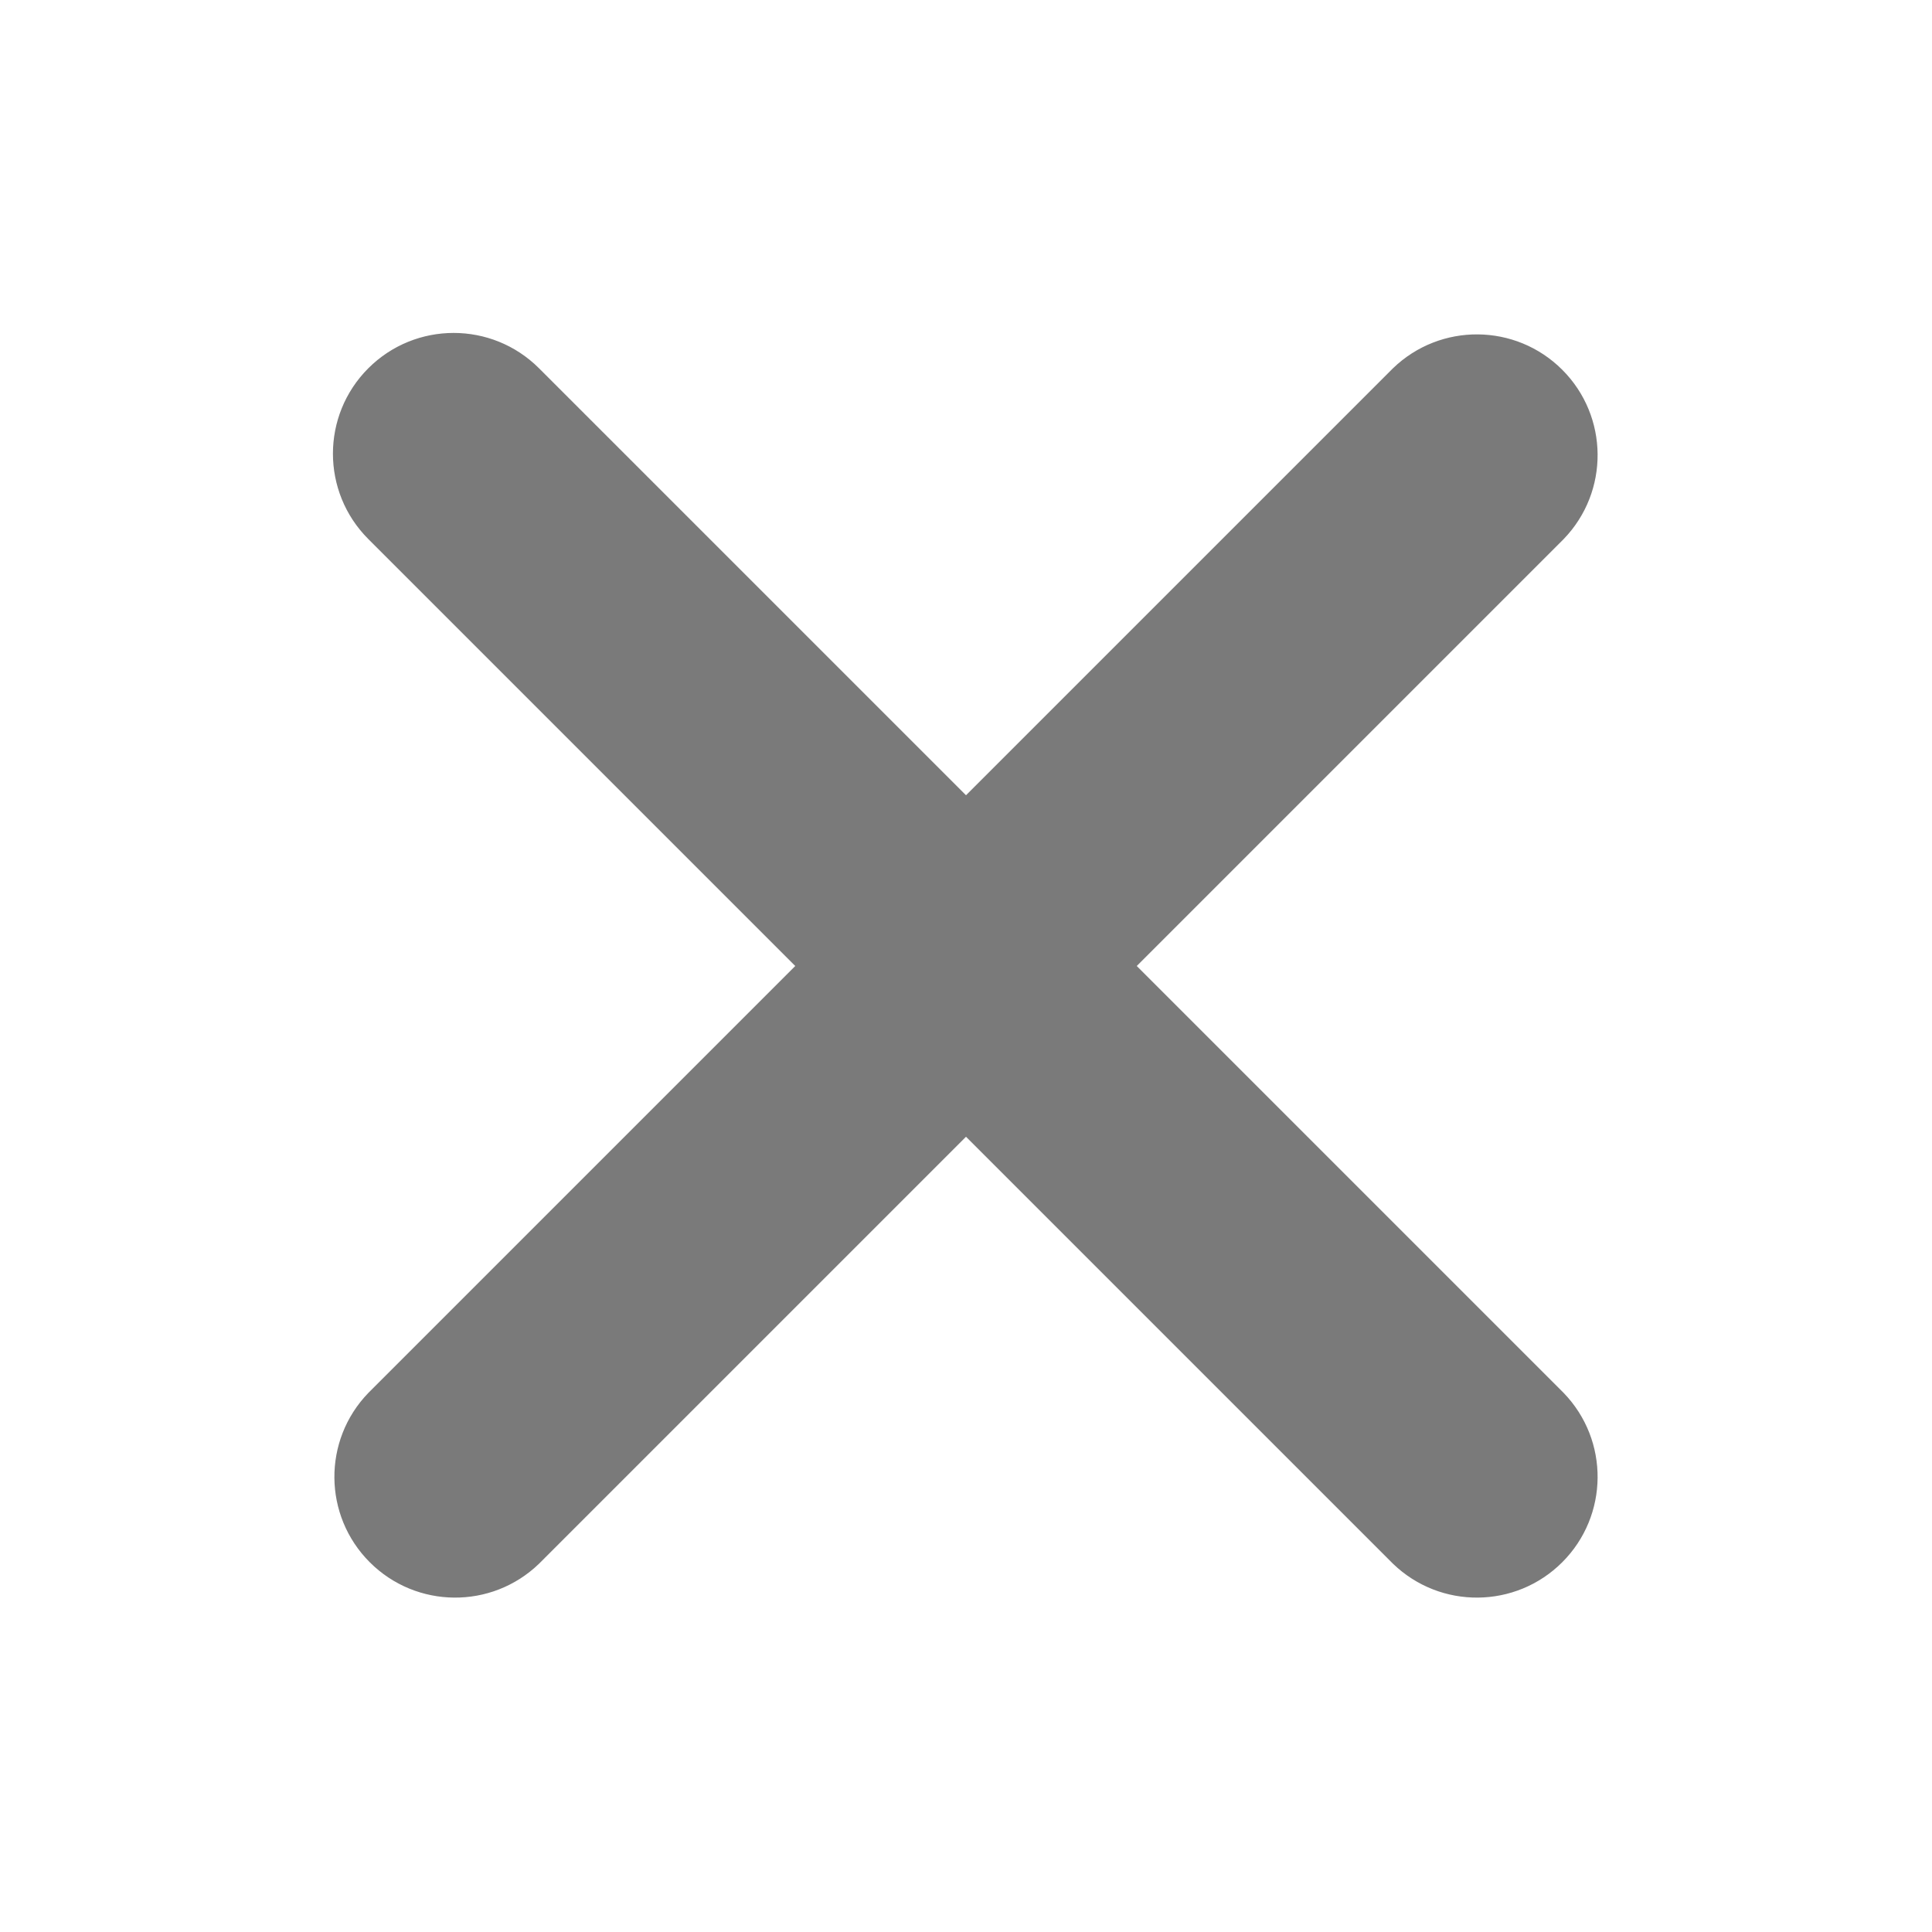
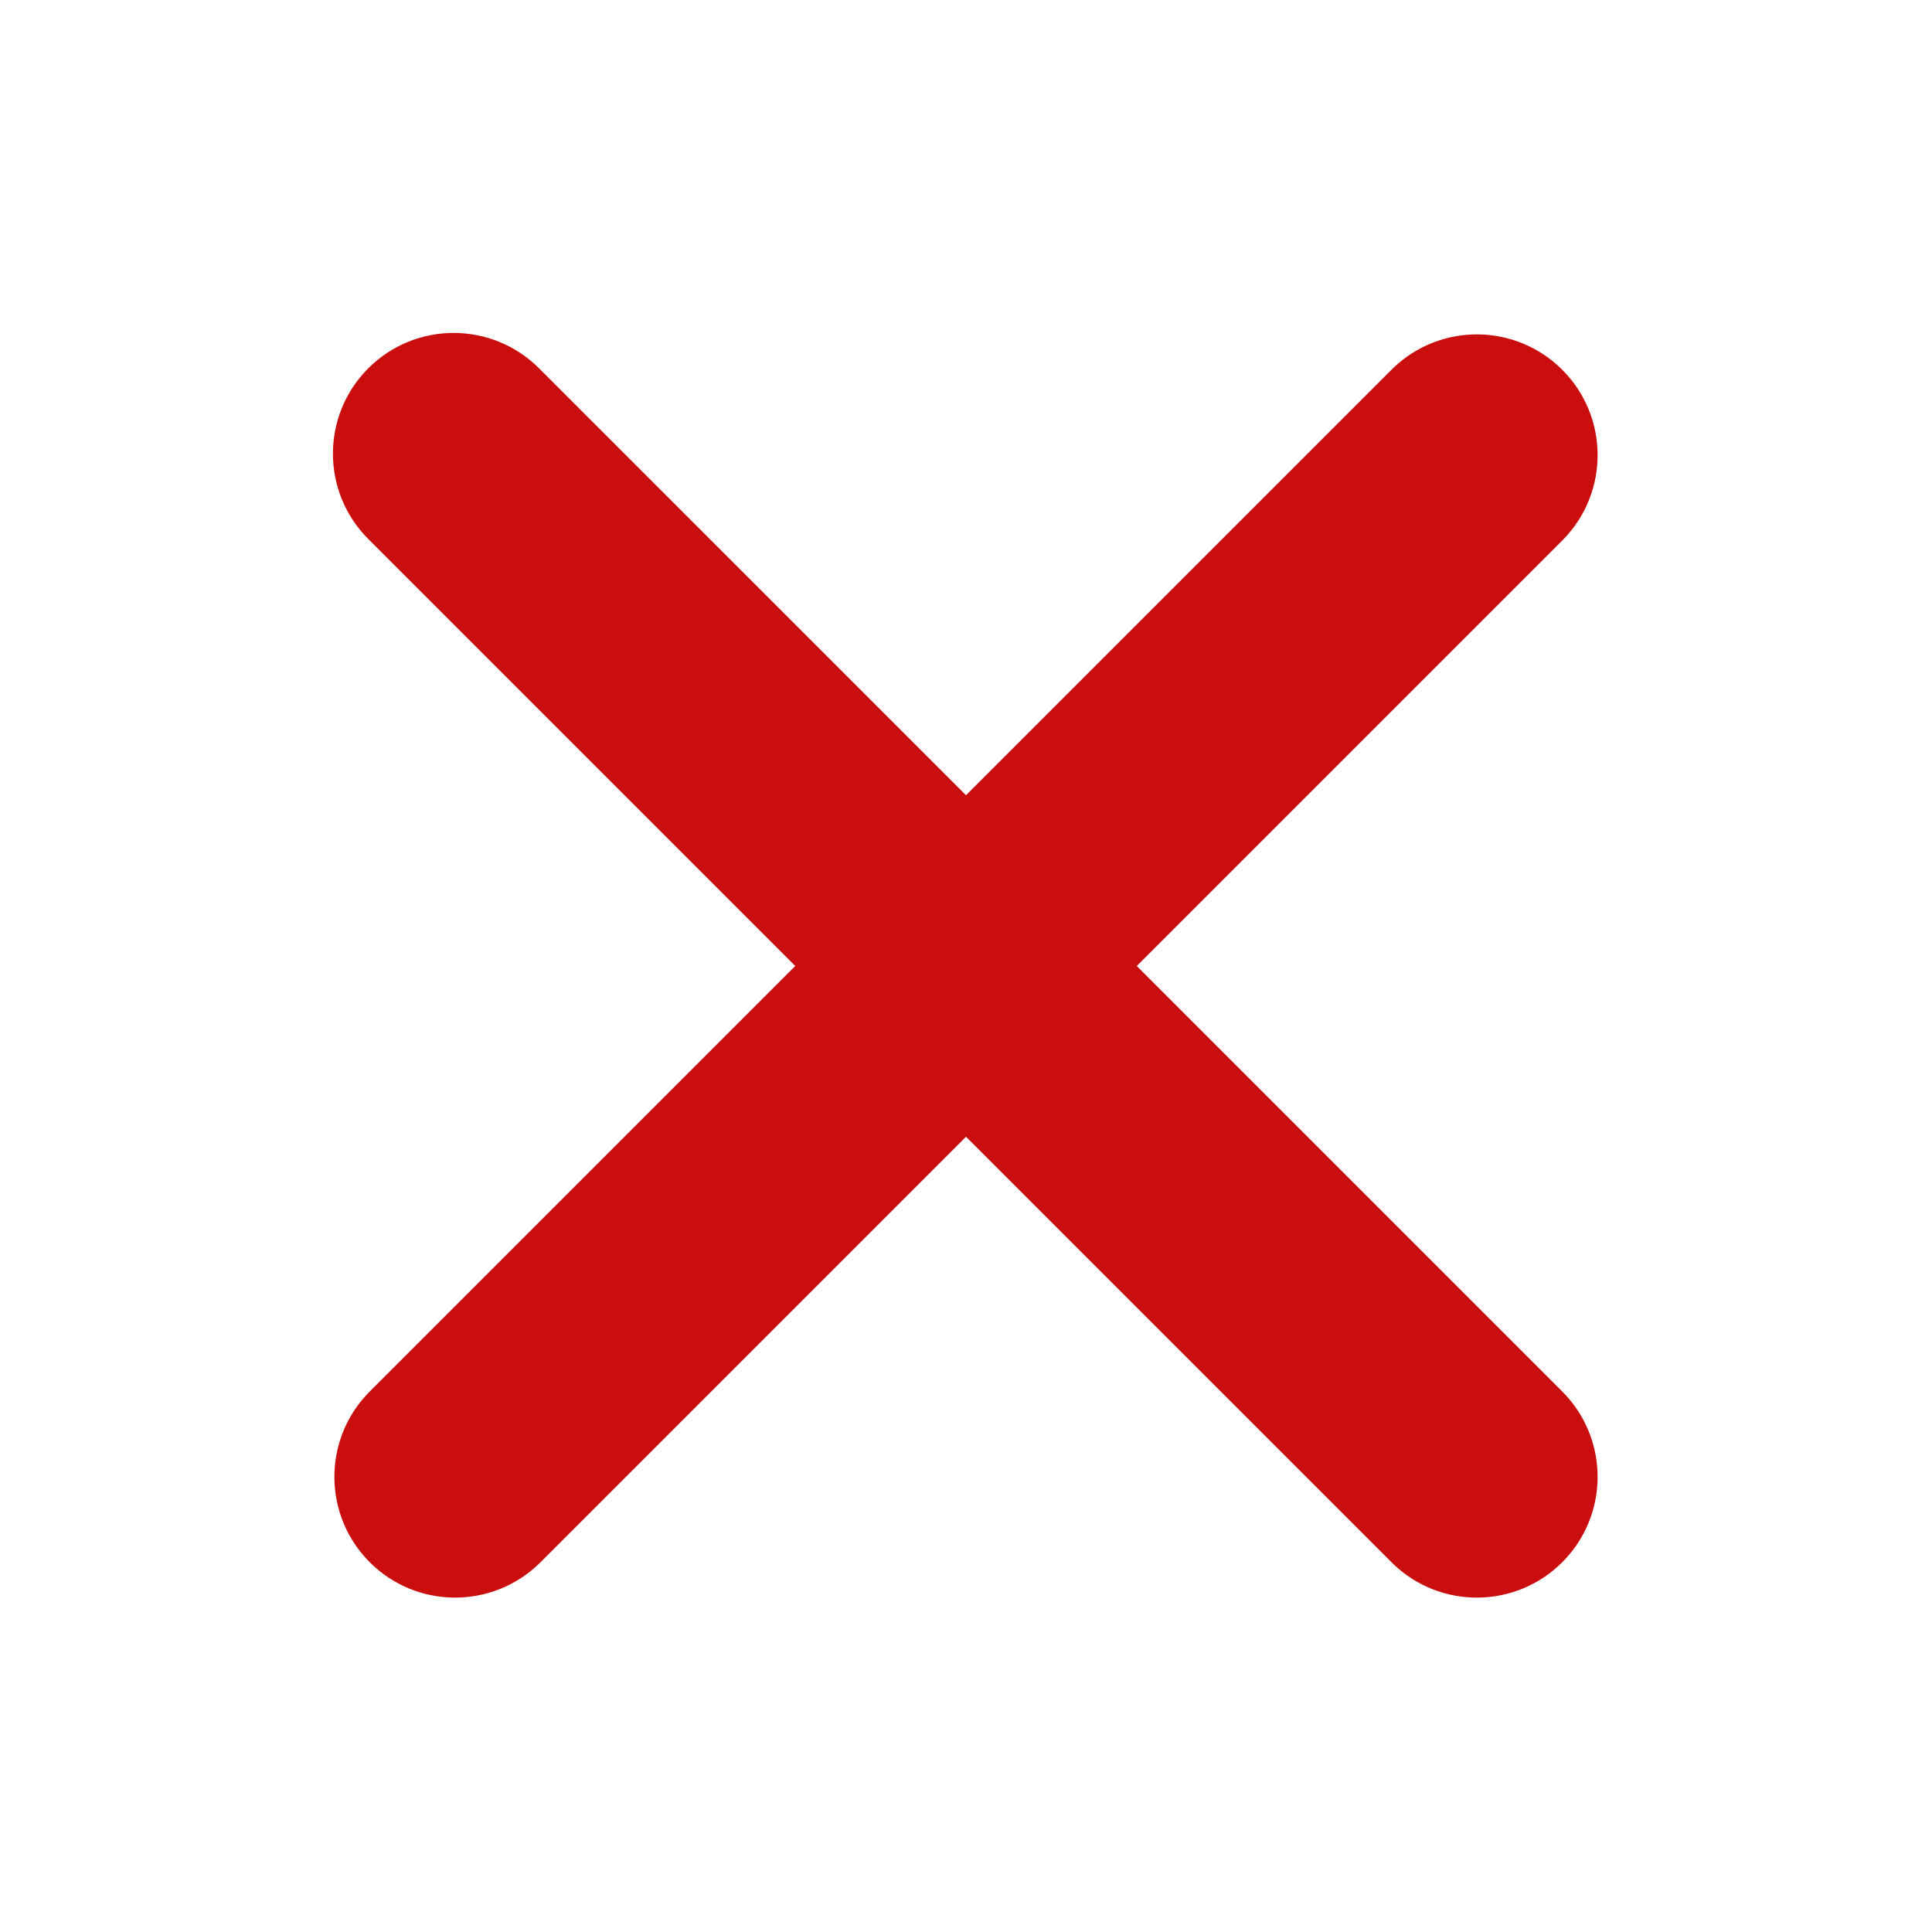
<svg xmlns="http://www.w3.org/2000/svg" viewBox="0 0 1024 1024" fill="#000000">
  <g id="SVGRepo_bgCarrier" stroke-width="0" />
  <g id="SVGRepo_tracerCarrier" stroke-linecap="round" stroke-linejoin="round" />
  <g id="SVGRepo_iconCarrier">
-     <path fill="#7a7a7a" d="M195.2 195.2a64 64 0 0 1 90.496 0L512 421.504 738.304 195.2a64 64 0 0 1 90.496 90.496L602.496 512 828.8 738.304a64 64 0 0 1-90.496 90.496L512 602.496 285.696 828.8a64 64 0 0 1-90.496-90.496L421.504 512 195.2 285.696a64 64 0 0 1 0-90.496z" />
+     <path fill="#ca0d0d" d="M195.2 195.2a64 64 0 0 1 90.496 0L512 421.504 738.304 195.2a64 64 0 0 1 90.496 90.496L602.496 512 828.8 738.304a64 64 0 0 1-90.496 90.496L512 602.496 285.696 828.8a64 64 0 0 1-90.496-90.496L421.504 512 195.2 285.696a64 64 0 0 1 0-90.496z" />
  </g>
</svg>
